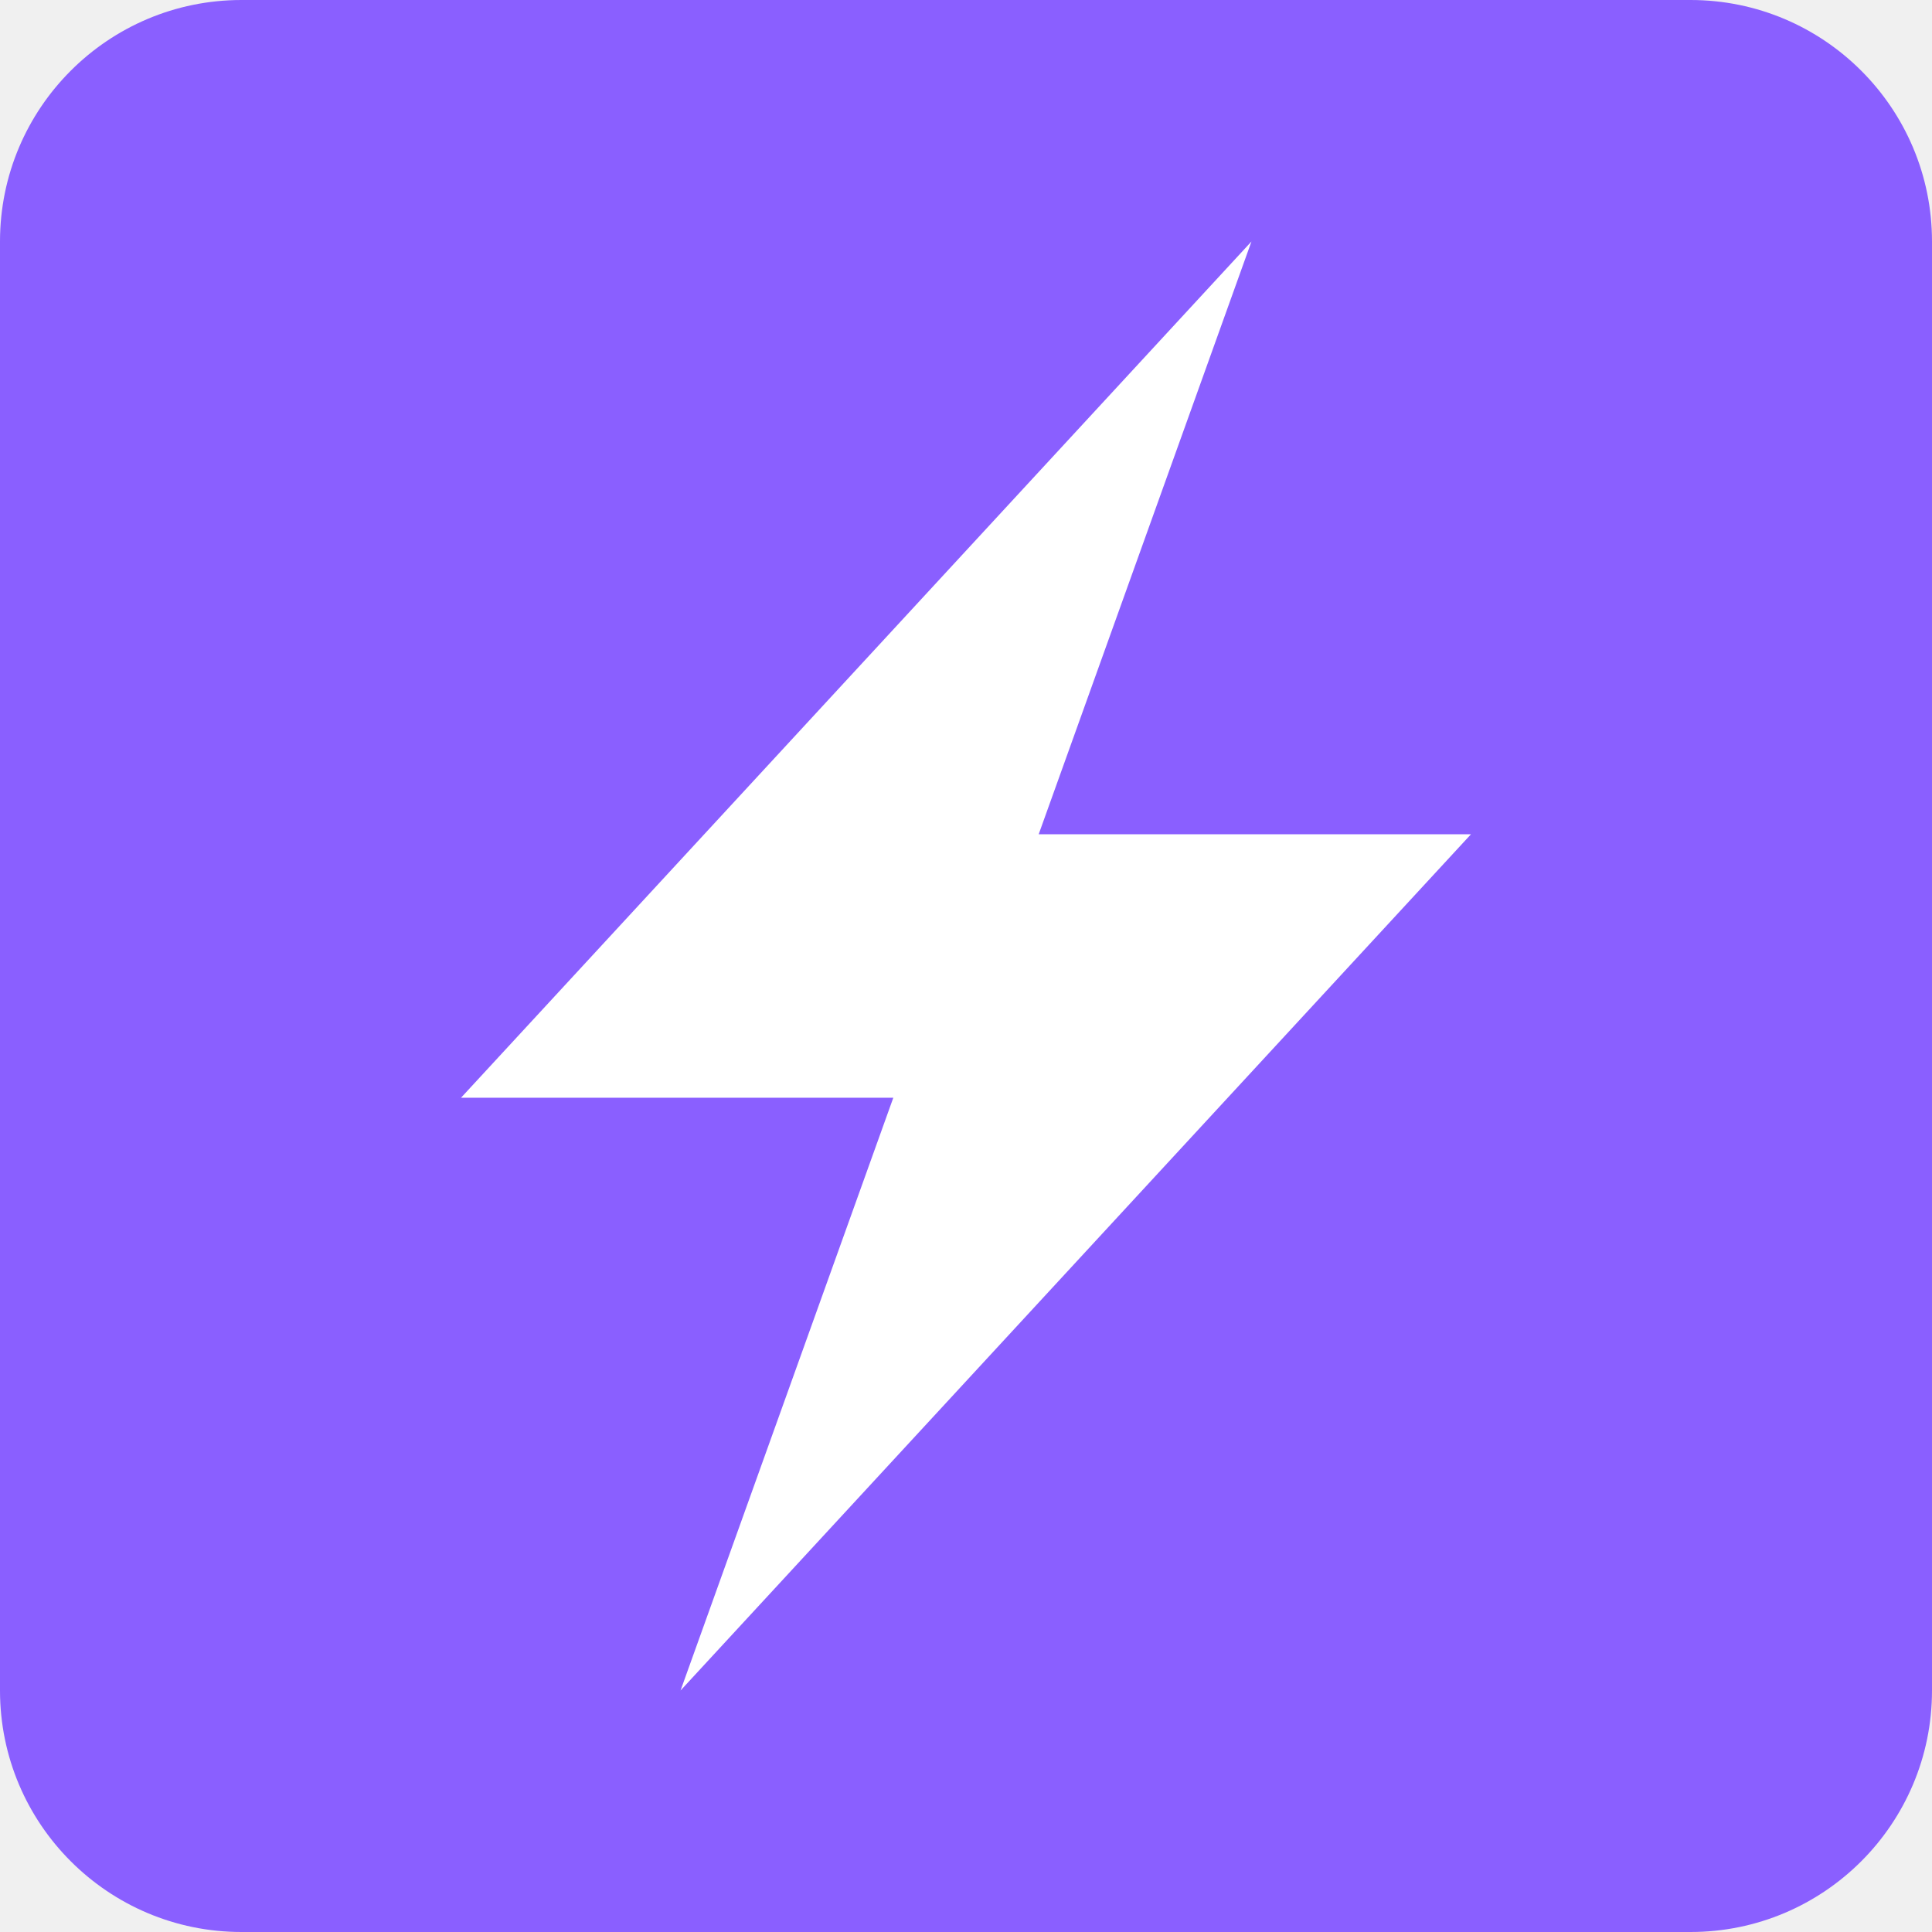
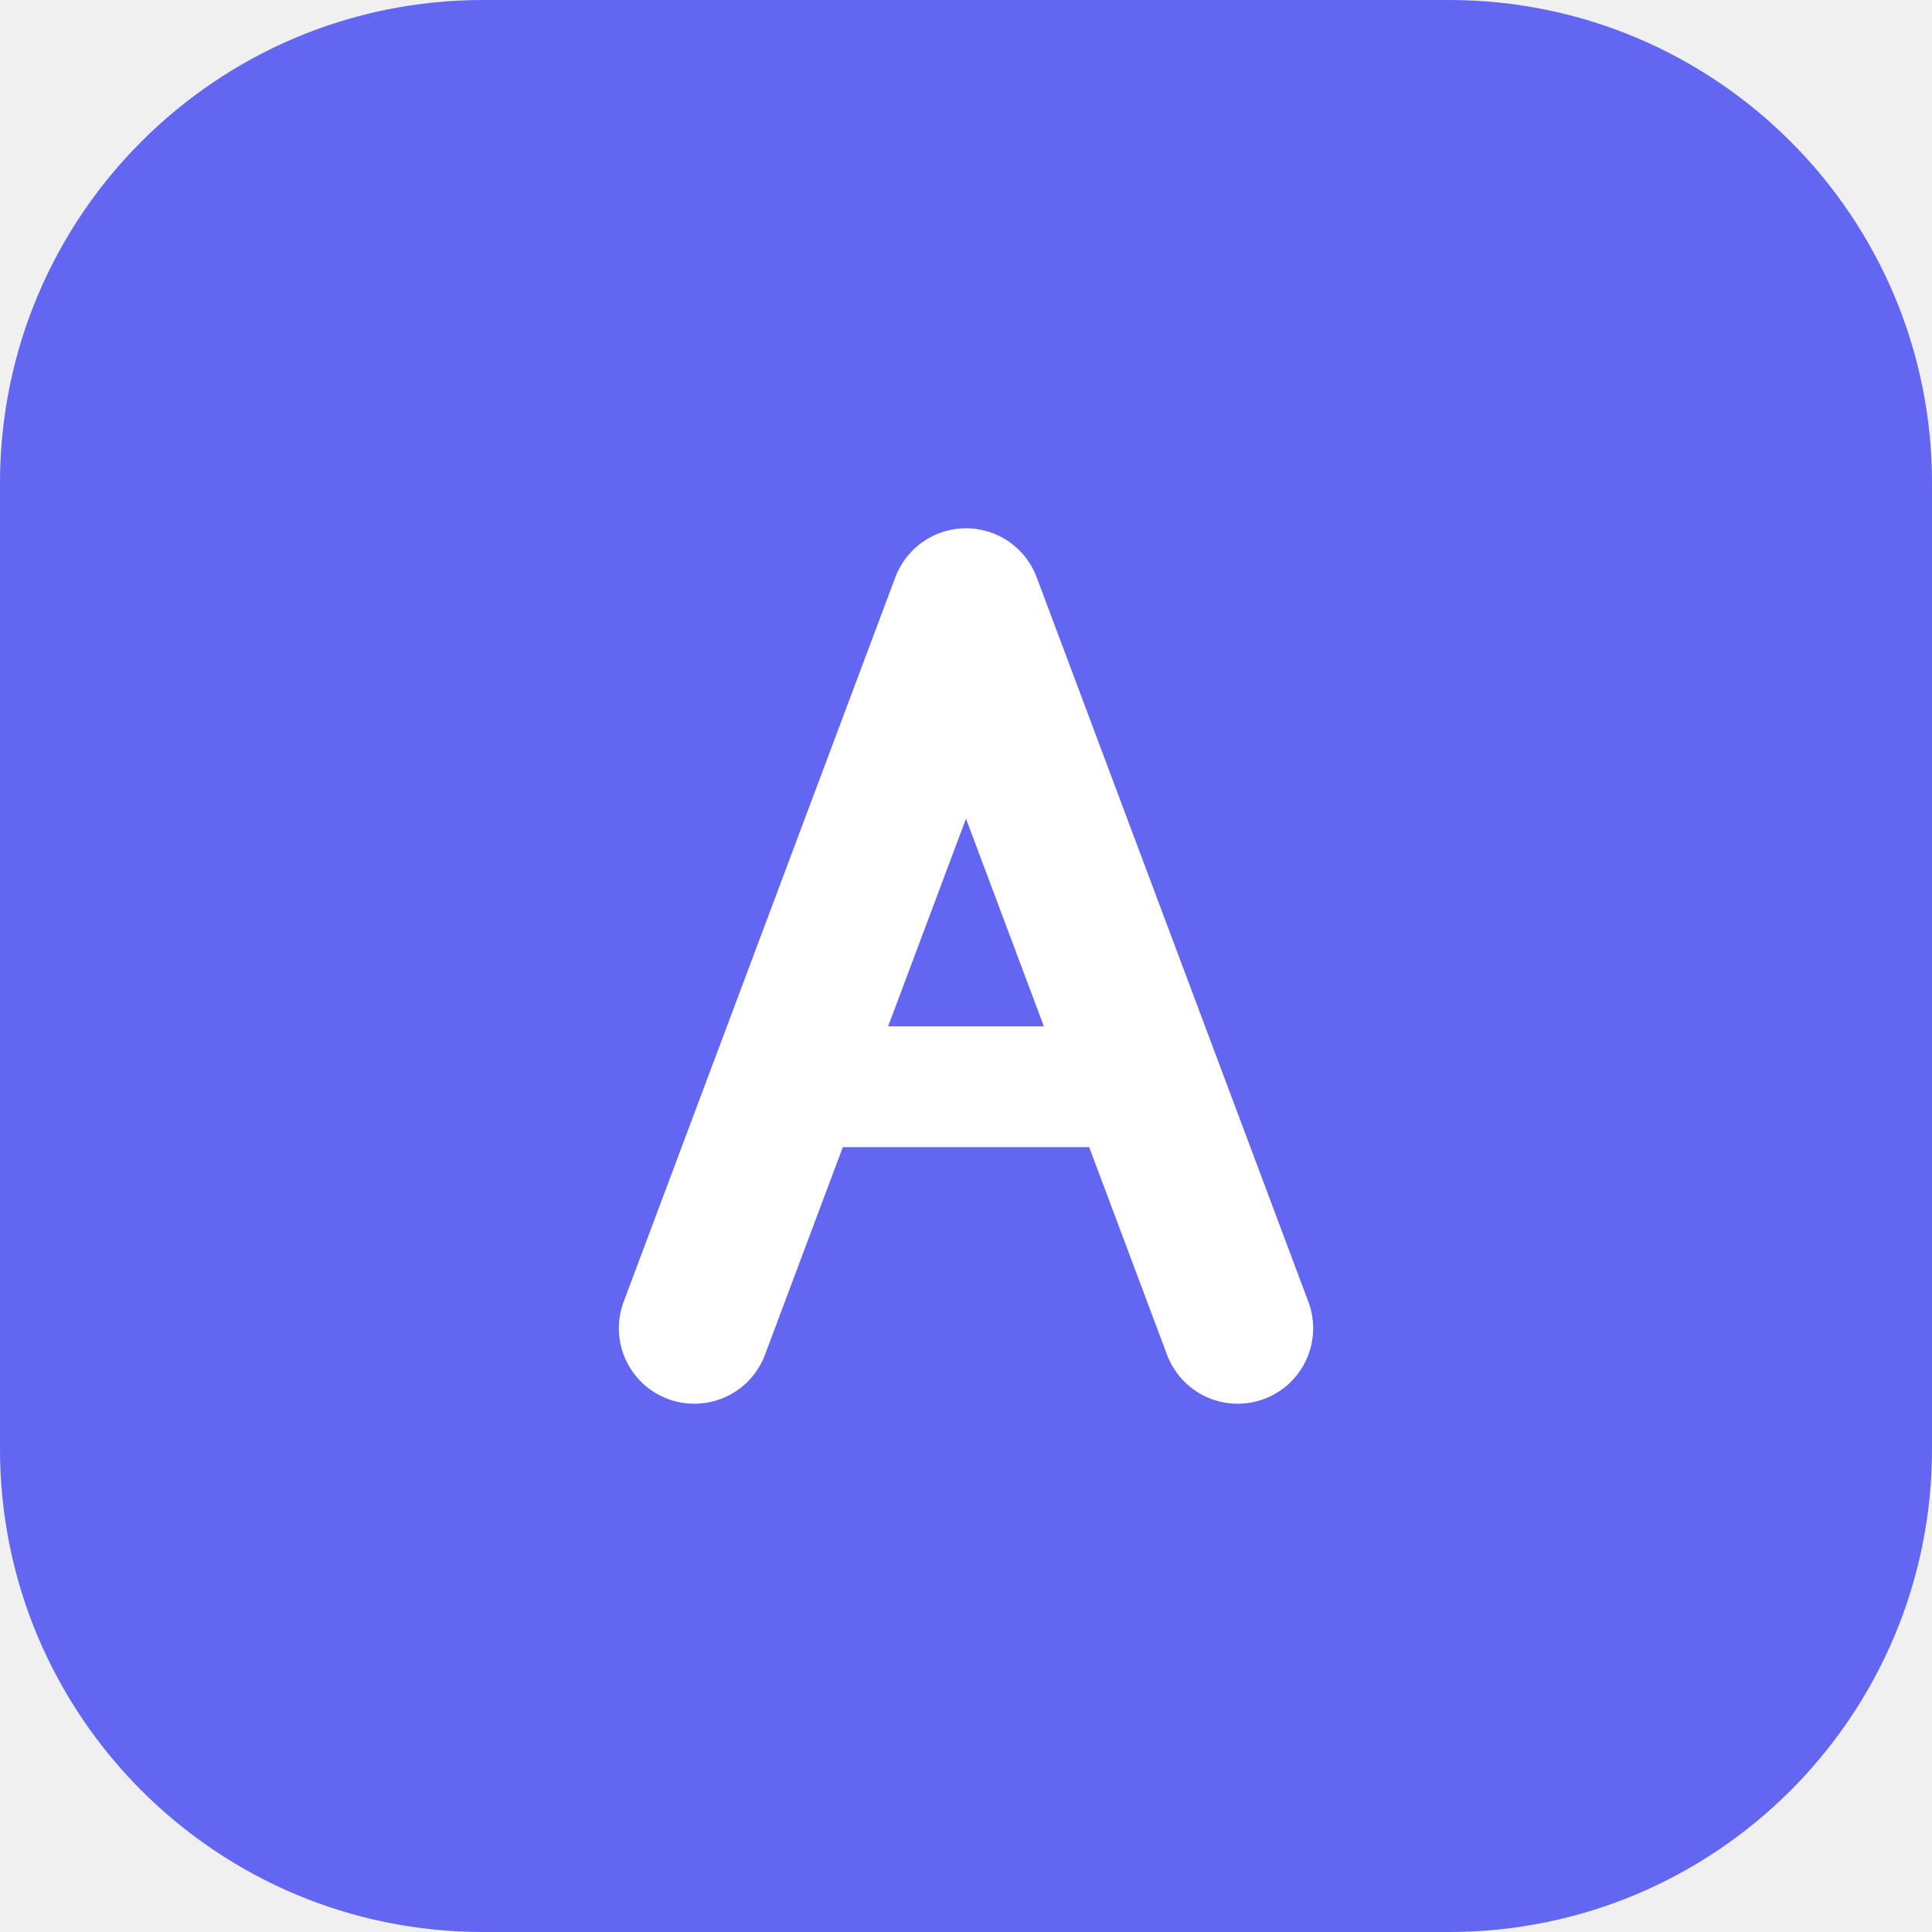
- <svg xmlns="http://www.w3.org/2000/svg" viewBox="0 0 16 16" width="16" height="16">
-   <rect width="16" height="16" rx="2" fill="#8A5FFF" />
-   <path d="M7.398 9.091h-3.58L10.364 2 8.602 6.909h3.58L5.636 14l1.762-4.909Z" fill="#fff" />
+ <svg xmlns="http://www.w3.org/2000/svg" viewBox="0 0 32 32" fill="none">
+   <rect width="32" height="32" rx="8" fill="#6366F1" />
+   <path d="M11.5 22L16 10L20.5 22" stroke="white" stroke-width="2.5" stroke-linecap="round" stroke-linejoin="round" />
+   <line x1="13" y1="18" x2="19" y2="18" stroke="white" stroke-width="2" stroke-linecap="round" />
</svg>
